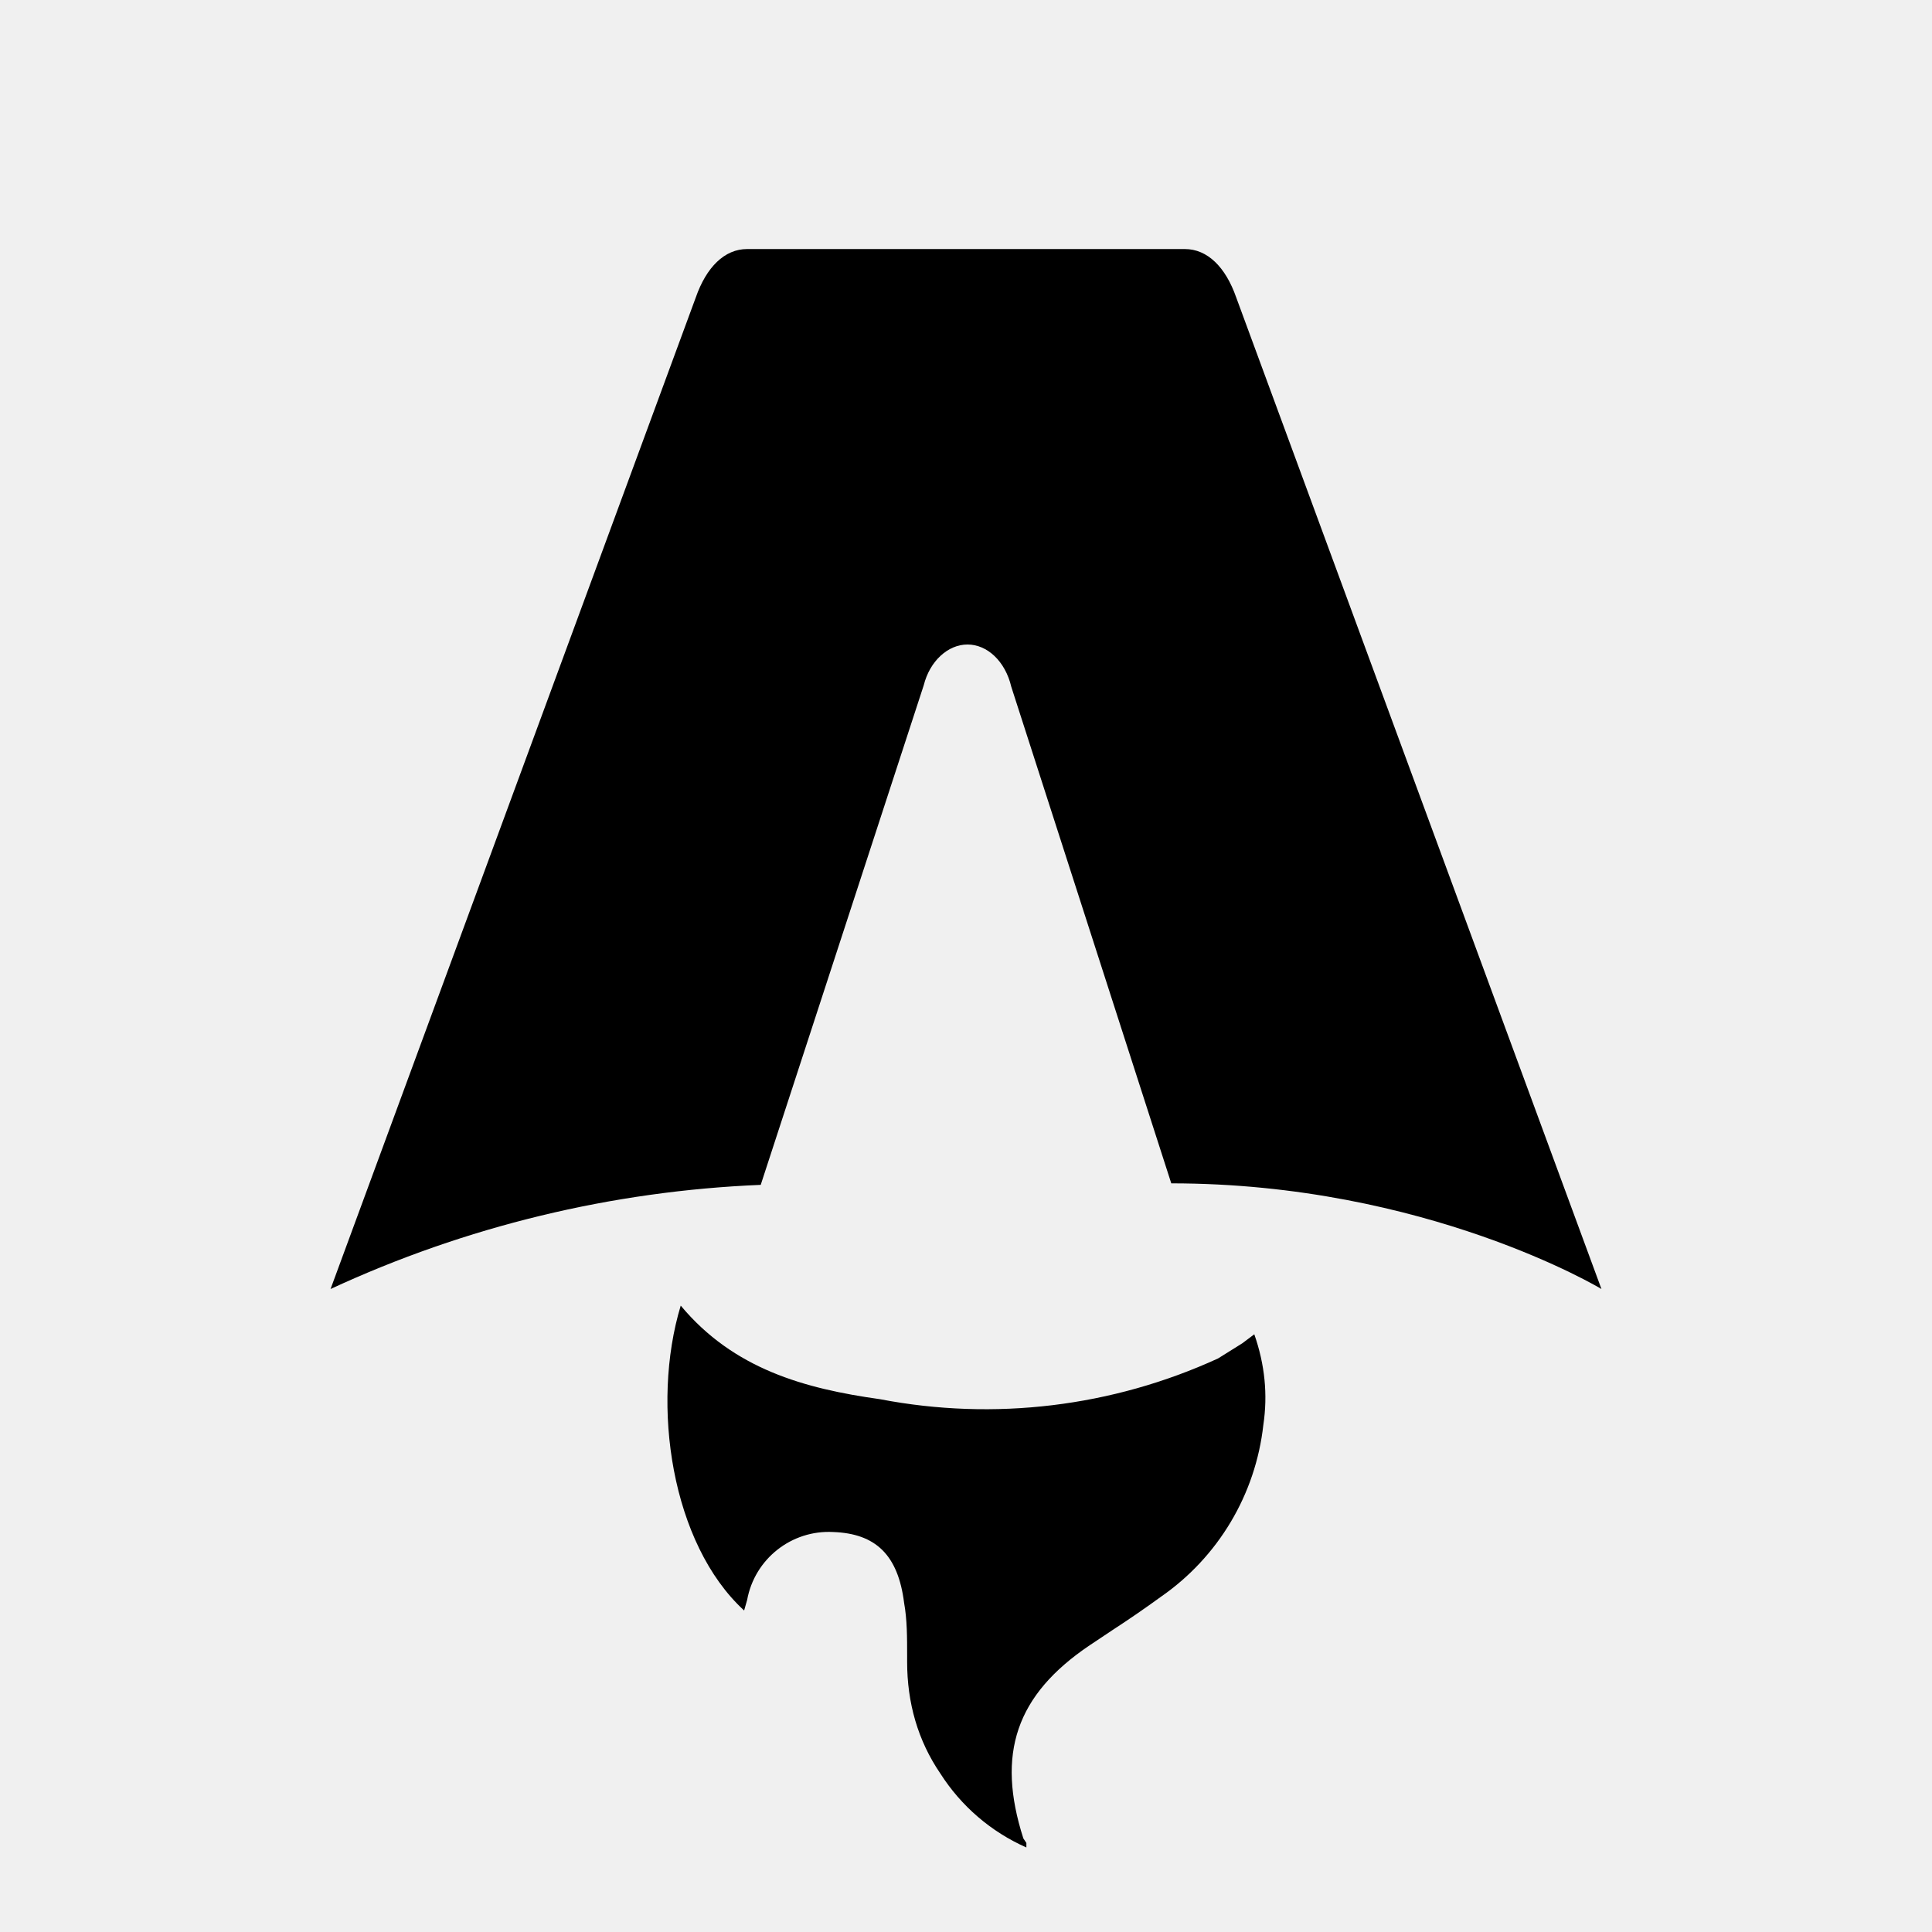
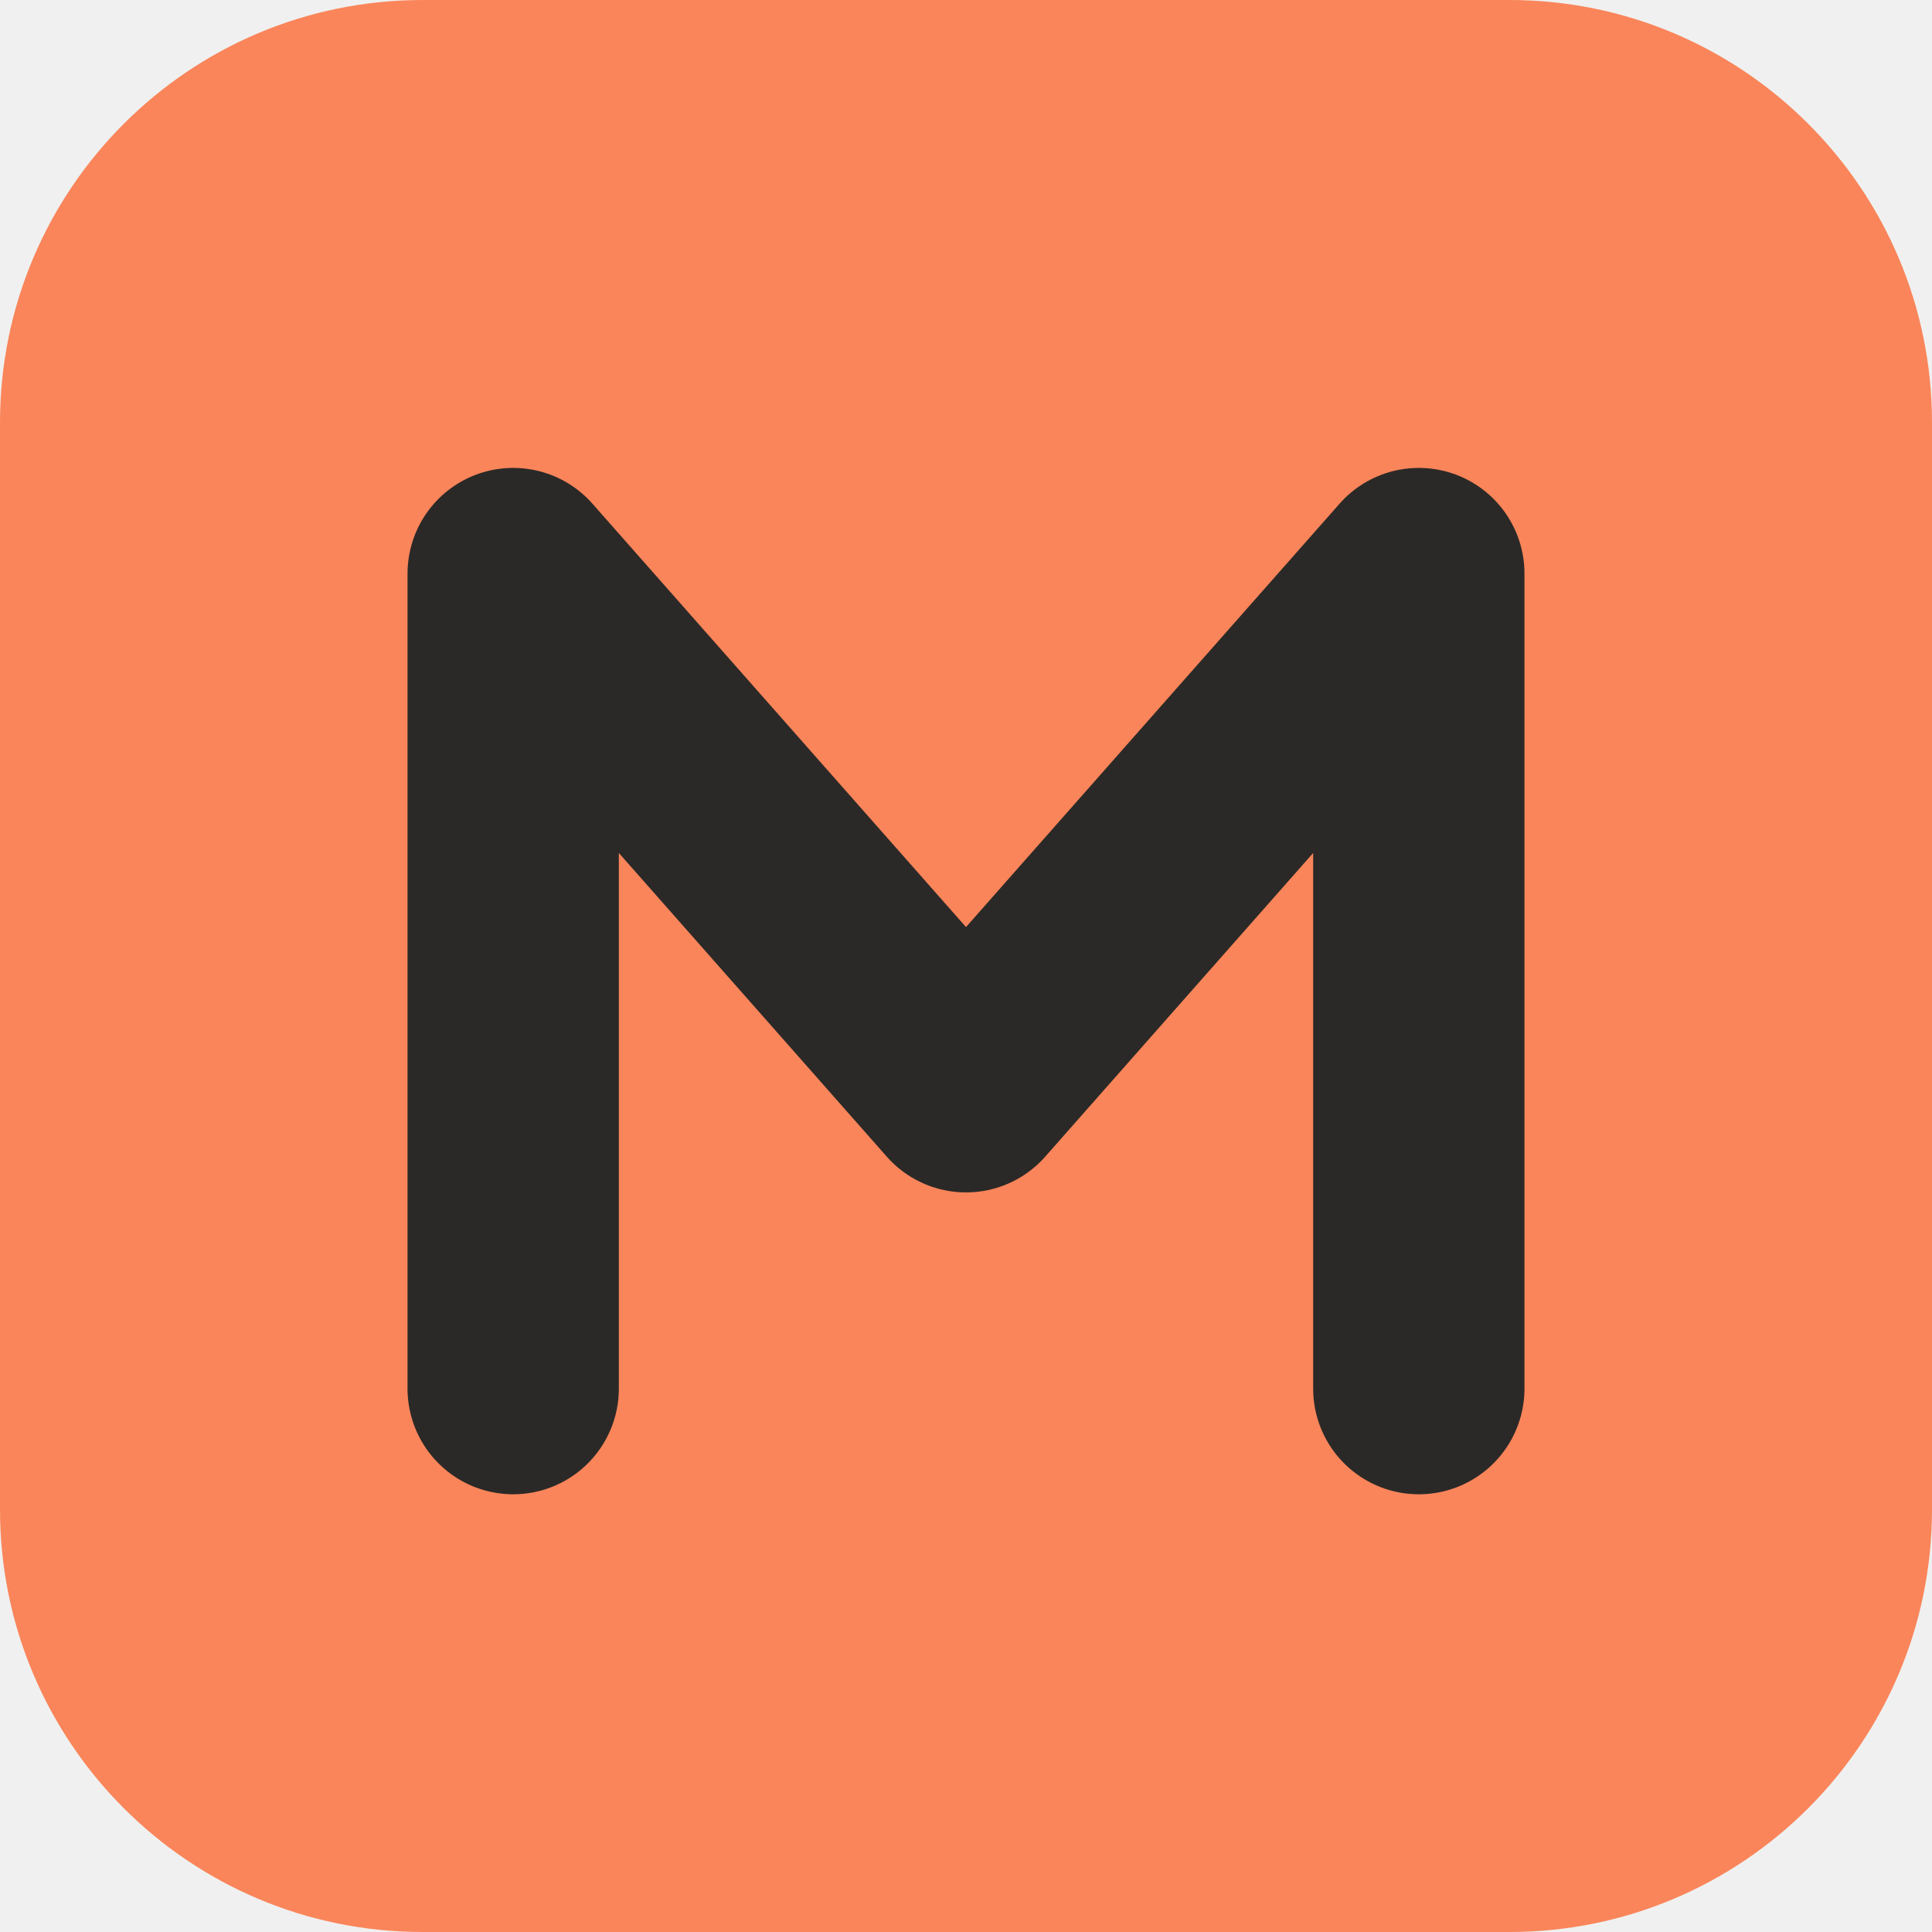
- <svg xmlns="http://www.w3.org/2000/svg" fill="none" viewBox="0 0 128 128">
-   <path d="M50.4 78.5a75.1 75.1 0 0 0-28.5 6.9l24.2-65.7c.7-2 1.9-3.2 3.4-3.2h29c1.5 0 2.7 1.2 3.4 3.2l24.2 65.7s-11.6-7-28.5-7L67 45.5c-.4-1.7-1.6-2.8-2.9-2.8-1.3 0-2.5 1.1-2.9 2.7L50.4 78.5Zm-1.1 28.2Zm-4.2-20.2c-2 6.6-.6 15.8 4.2 20.2a17.5 17.5 0 0 1 .2-.7 5.5 5.5 0 0 1 5.7-4.5c2.8.1 4.3 1.5 4.7 4.7.2 1.1.2 2.3.2 3.5v.4c0 2.7.7 5.2 2.2 7.4a13 13 0 0 0 5.7 4.9v-.3l-.2-.3c-1.8-5.6-.5-9.5 4.4-12.8l1.5-1a73 73 0 0 0 3.2-2.2 16 16 0 0 0 6.8-11.4c.3-2 .1-4-.6-6l-.8.6-1.6 1a37 37 0 0 1-22.4 2.7c-5-.7-9.7-2-13.2-6.2Z" />
-   <style>
-         path { fill: #000; }
-         @media (prefers-color-scheme: dark) {
-             path { fill: #FFF; }
-         }
-     </style>
+ <svg xmlns="http://www.w3.org/2000/svg" viewBox="0 0 64 64">
+   <rect width="64" height="64" rx="14" fill="#fa855a" />
+   <path d="M17 46V19l15 17 15-17v27" fill="none" stroke="#2b2927" stroke-width="7" stroke-linecap="round" stroke-linejoin="round" />
</svg>
